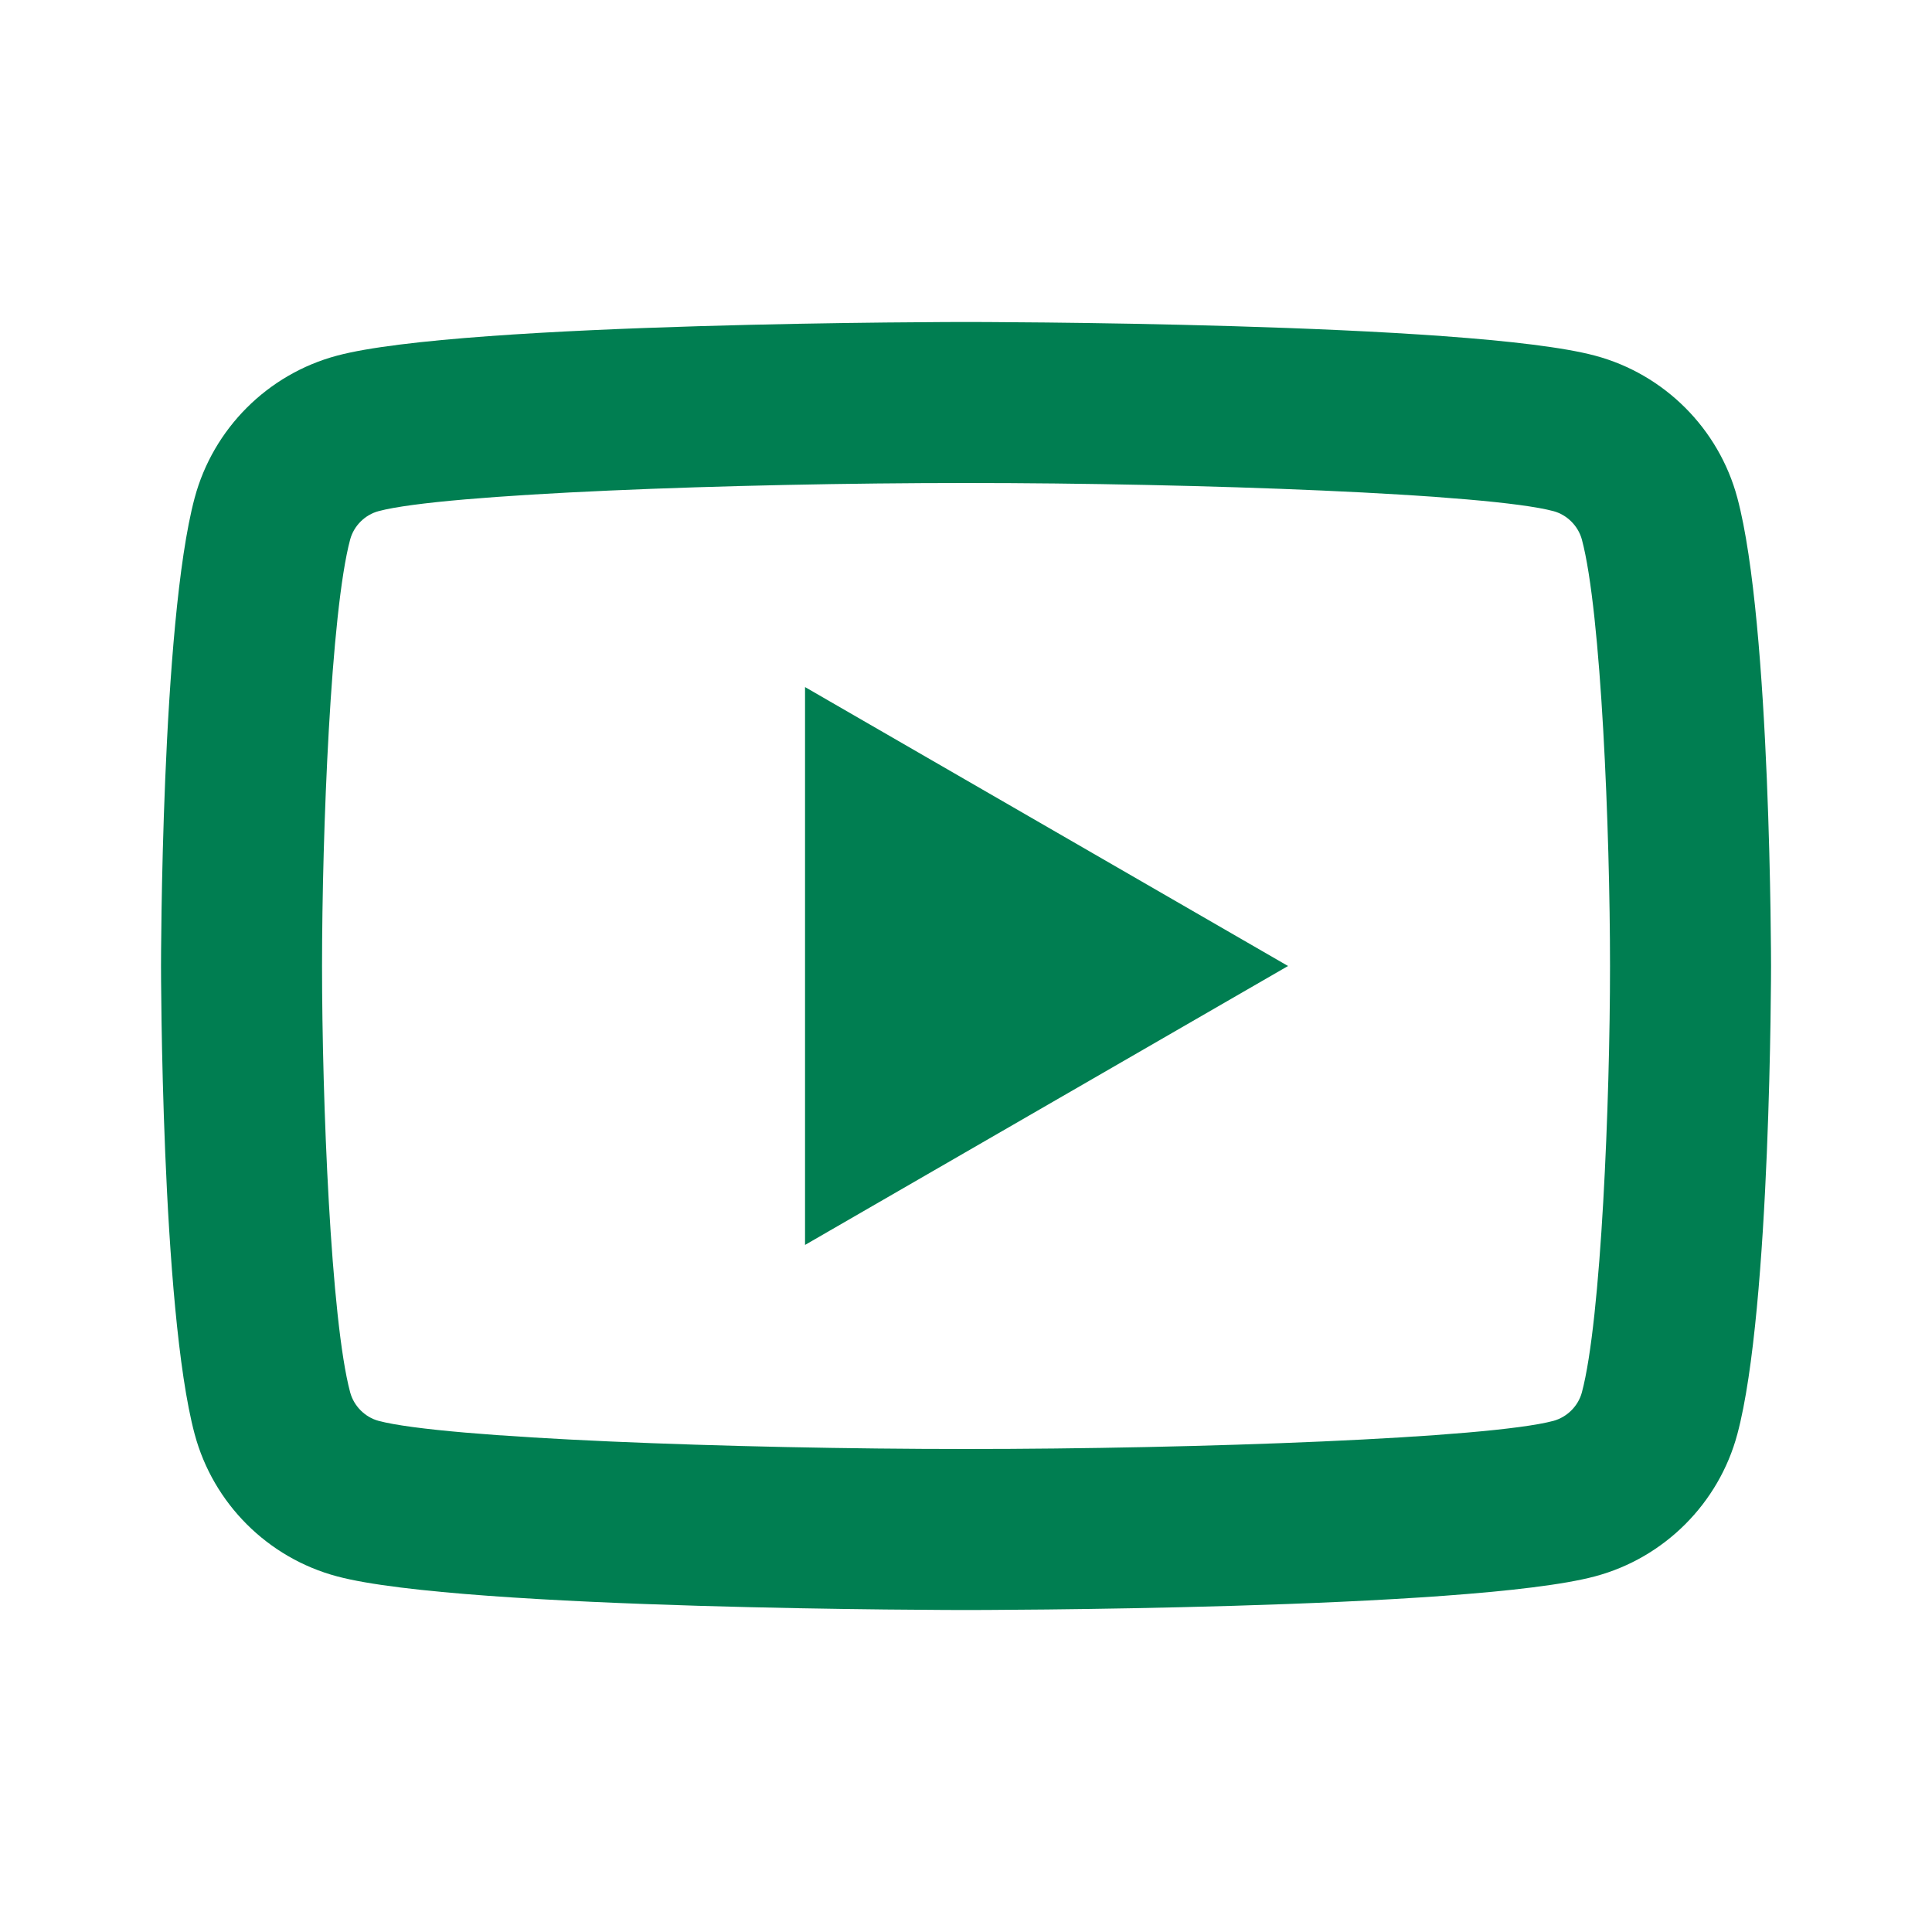
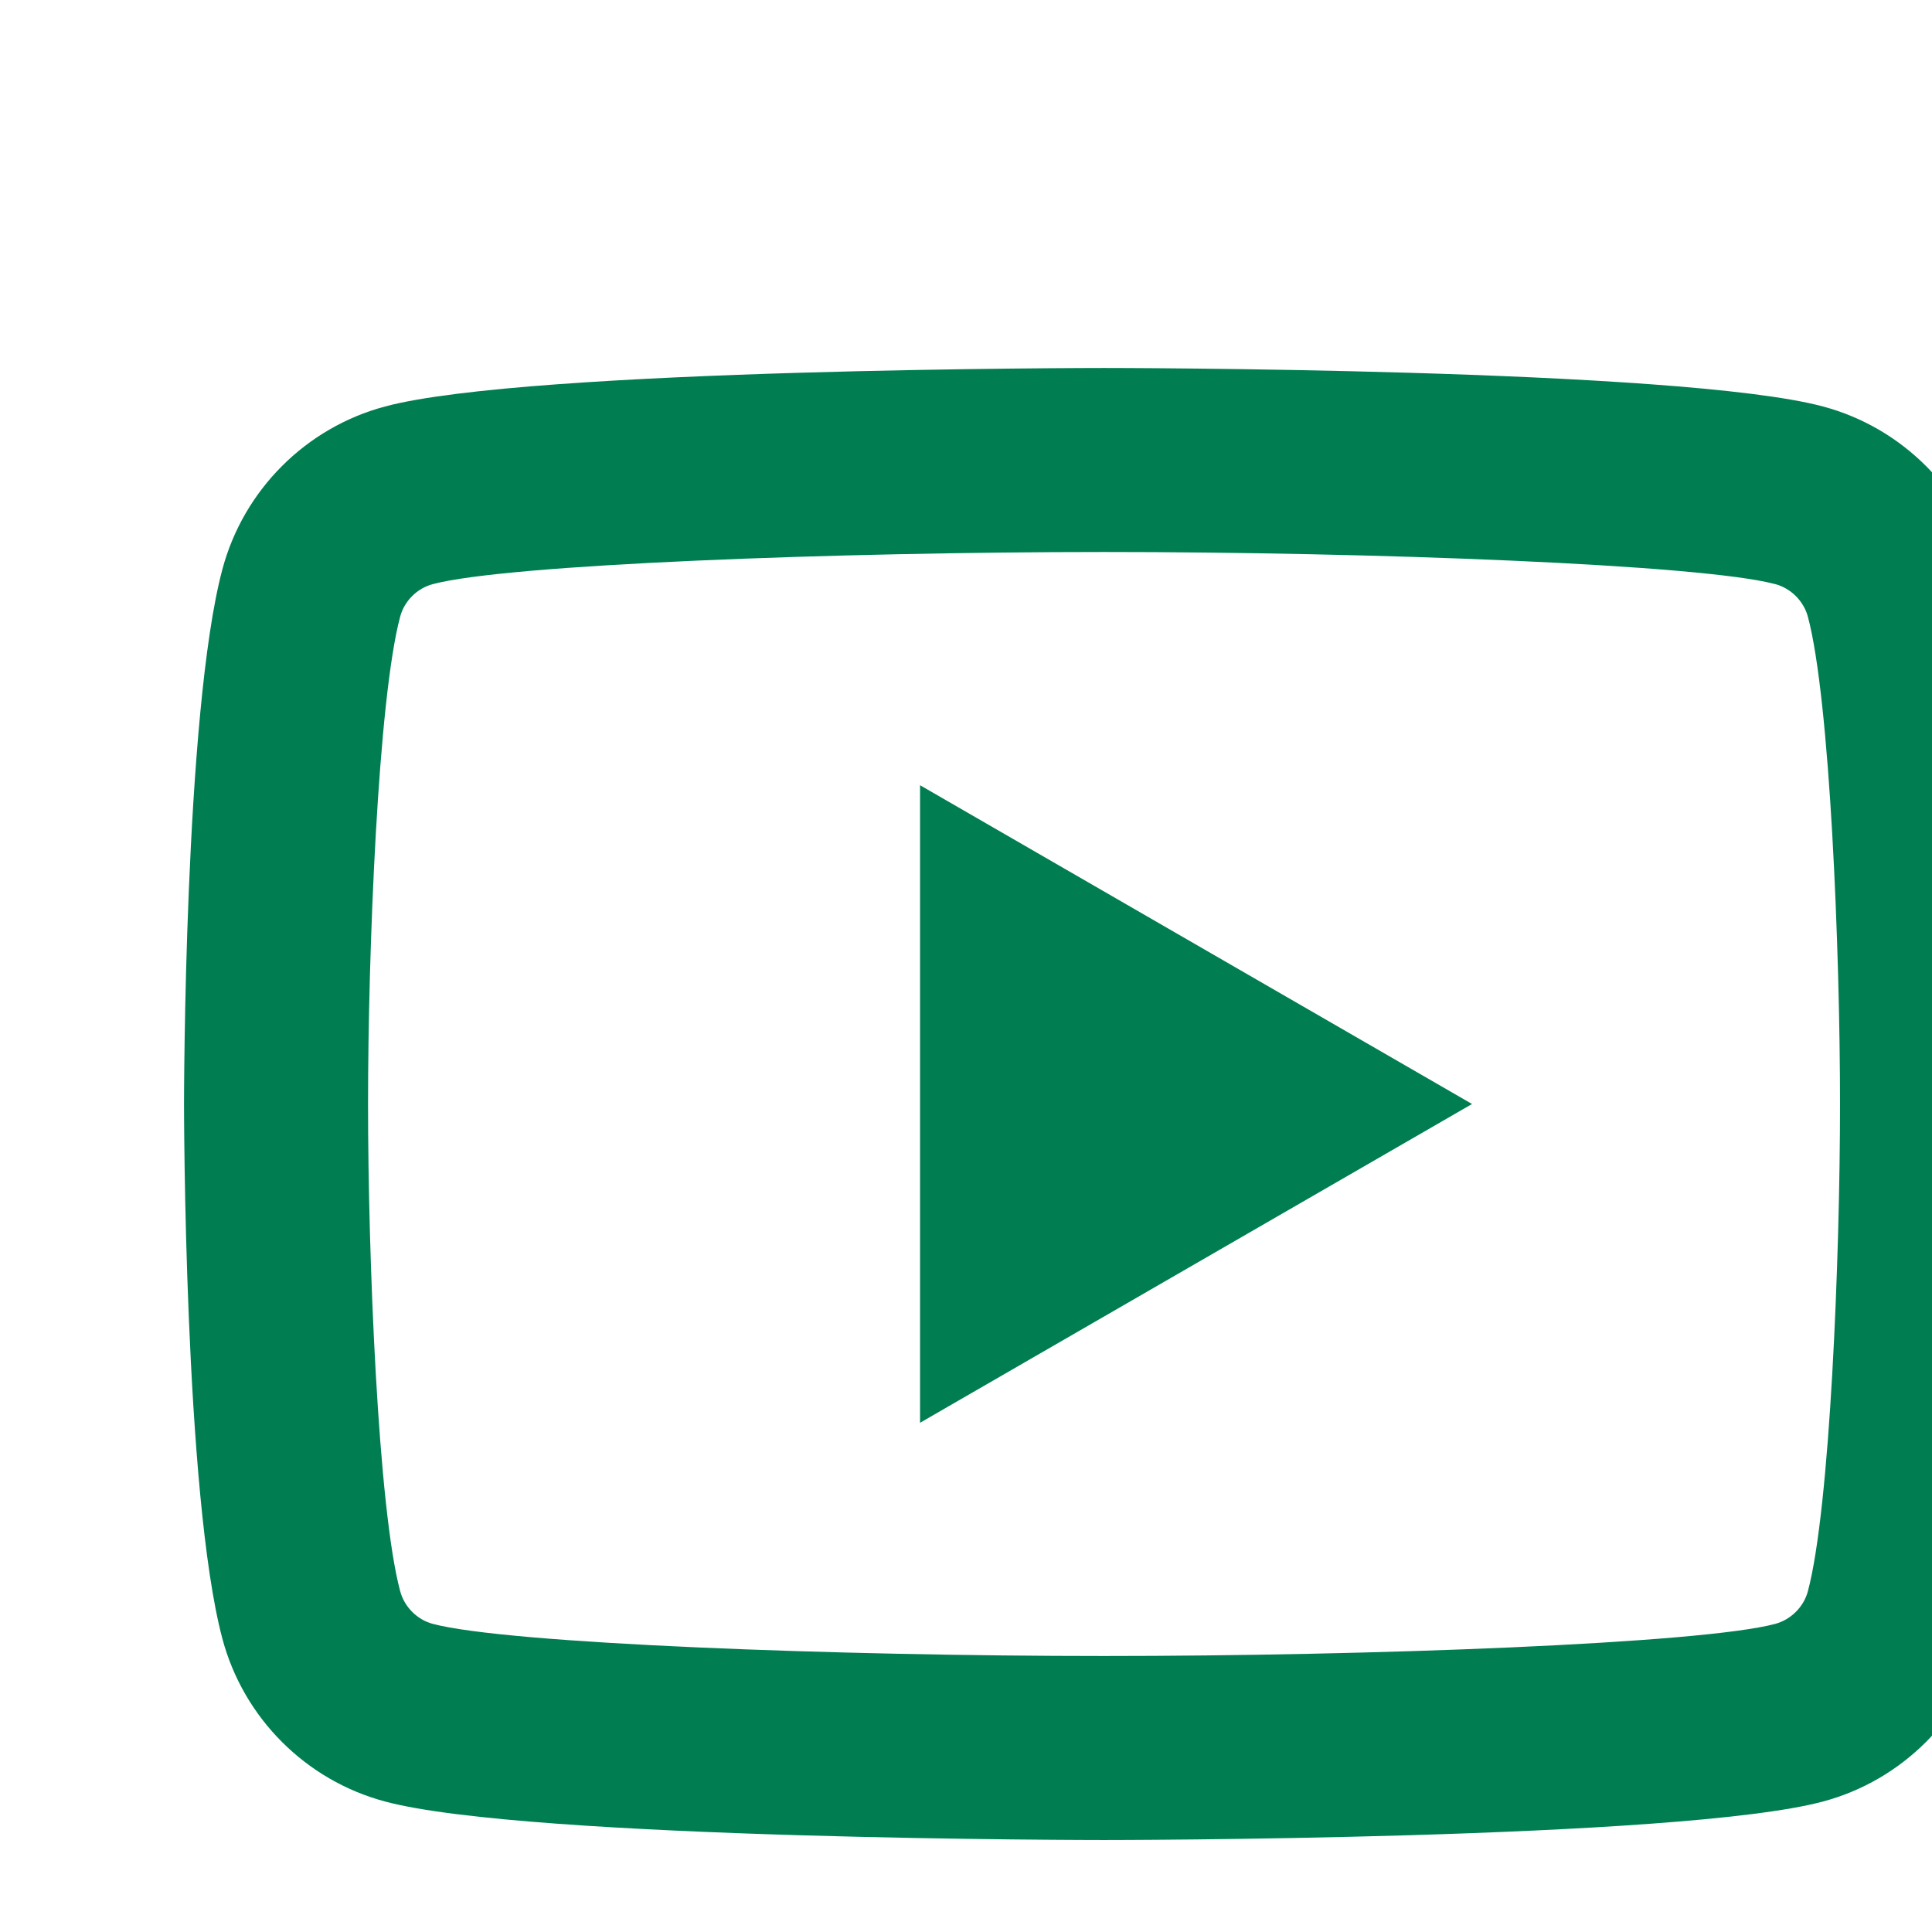
- <svg xmlns="http://www.w3.org/2000/svg" width="32" height="32" viewBox="0 0 32 32" fill="none">
+ <svg xmlns="http://www.w3.org/2000/svg" width="28" height="28" viewBox="0 0 28 28" fill="none">
  <path d="M16 5.333C16 5.333 7.661 5.333 5.581 5.891C4.433 6.197 3.531 7.101 3.224 8.247C2.667 10.327 2.667 16 2.667 16C2.667 16 2.667 21.672 3.224 23.753C3.531 24.901 4.434 25.803 5.581 26.109C7.661 26.667 16 26.667 16 26.667C16 26.667 24.34 26.667 26.42 26.109C27.566 25.803 28.47 24.899 28.776 23.753C29.334 21.672 29.334 16 29.334 16C29.334 16 29.334 10.327 28.776 8.247C28.47 7.101 27.566 6.197 26.42 5.891C24.34 5.333 16 5.333 16 5.333ZM16 8C19.843 8 24.655 8.178 25.73 8.466C25.955 8.526 26.14 8.711 26.201 8.937C26.522 10.135 26.667 13.789 26.667 16C26.667 18.211 26.522 21.864 26.201 23.062C26.141 23.288 25.956 23.472 25.73 23.534C24.656 23.822 19.843 24 16 24C12.159 24 7.347 23.822 6.271 23.534C6.046 23.474 5.861 23.289 5.8 23.062C5.478 21.865 5.334 18.211 5.334 16C5.334 13.789 5.478 10.135 5.8 8.935C5.86 8.711 6.044 8.526 6.271 8.466C7.344 8.178 12.158 8 16 8ZM13.334 11.38V20.62L21.334 16L13.334 11.38Z" fill="#007E51" />
</svg>
